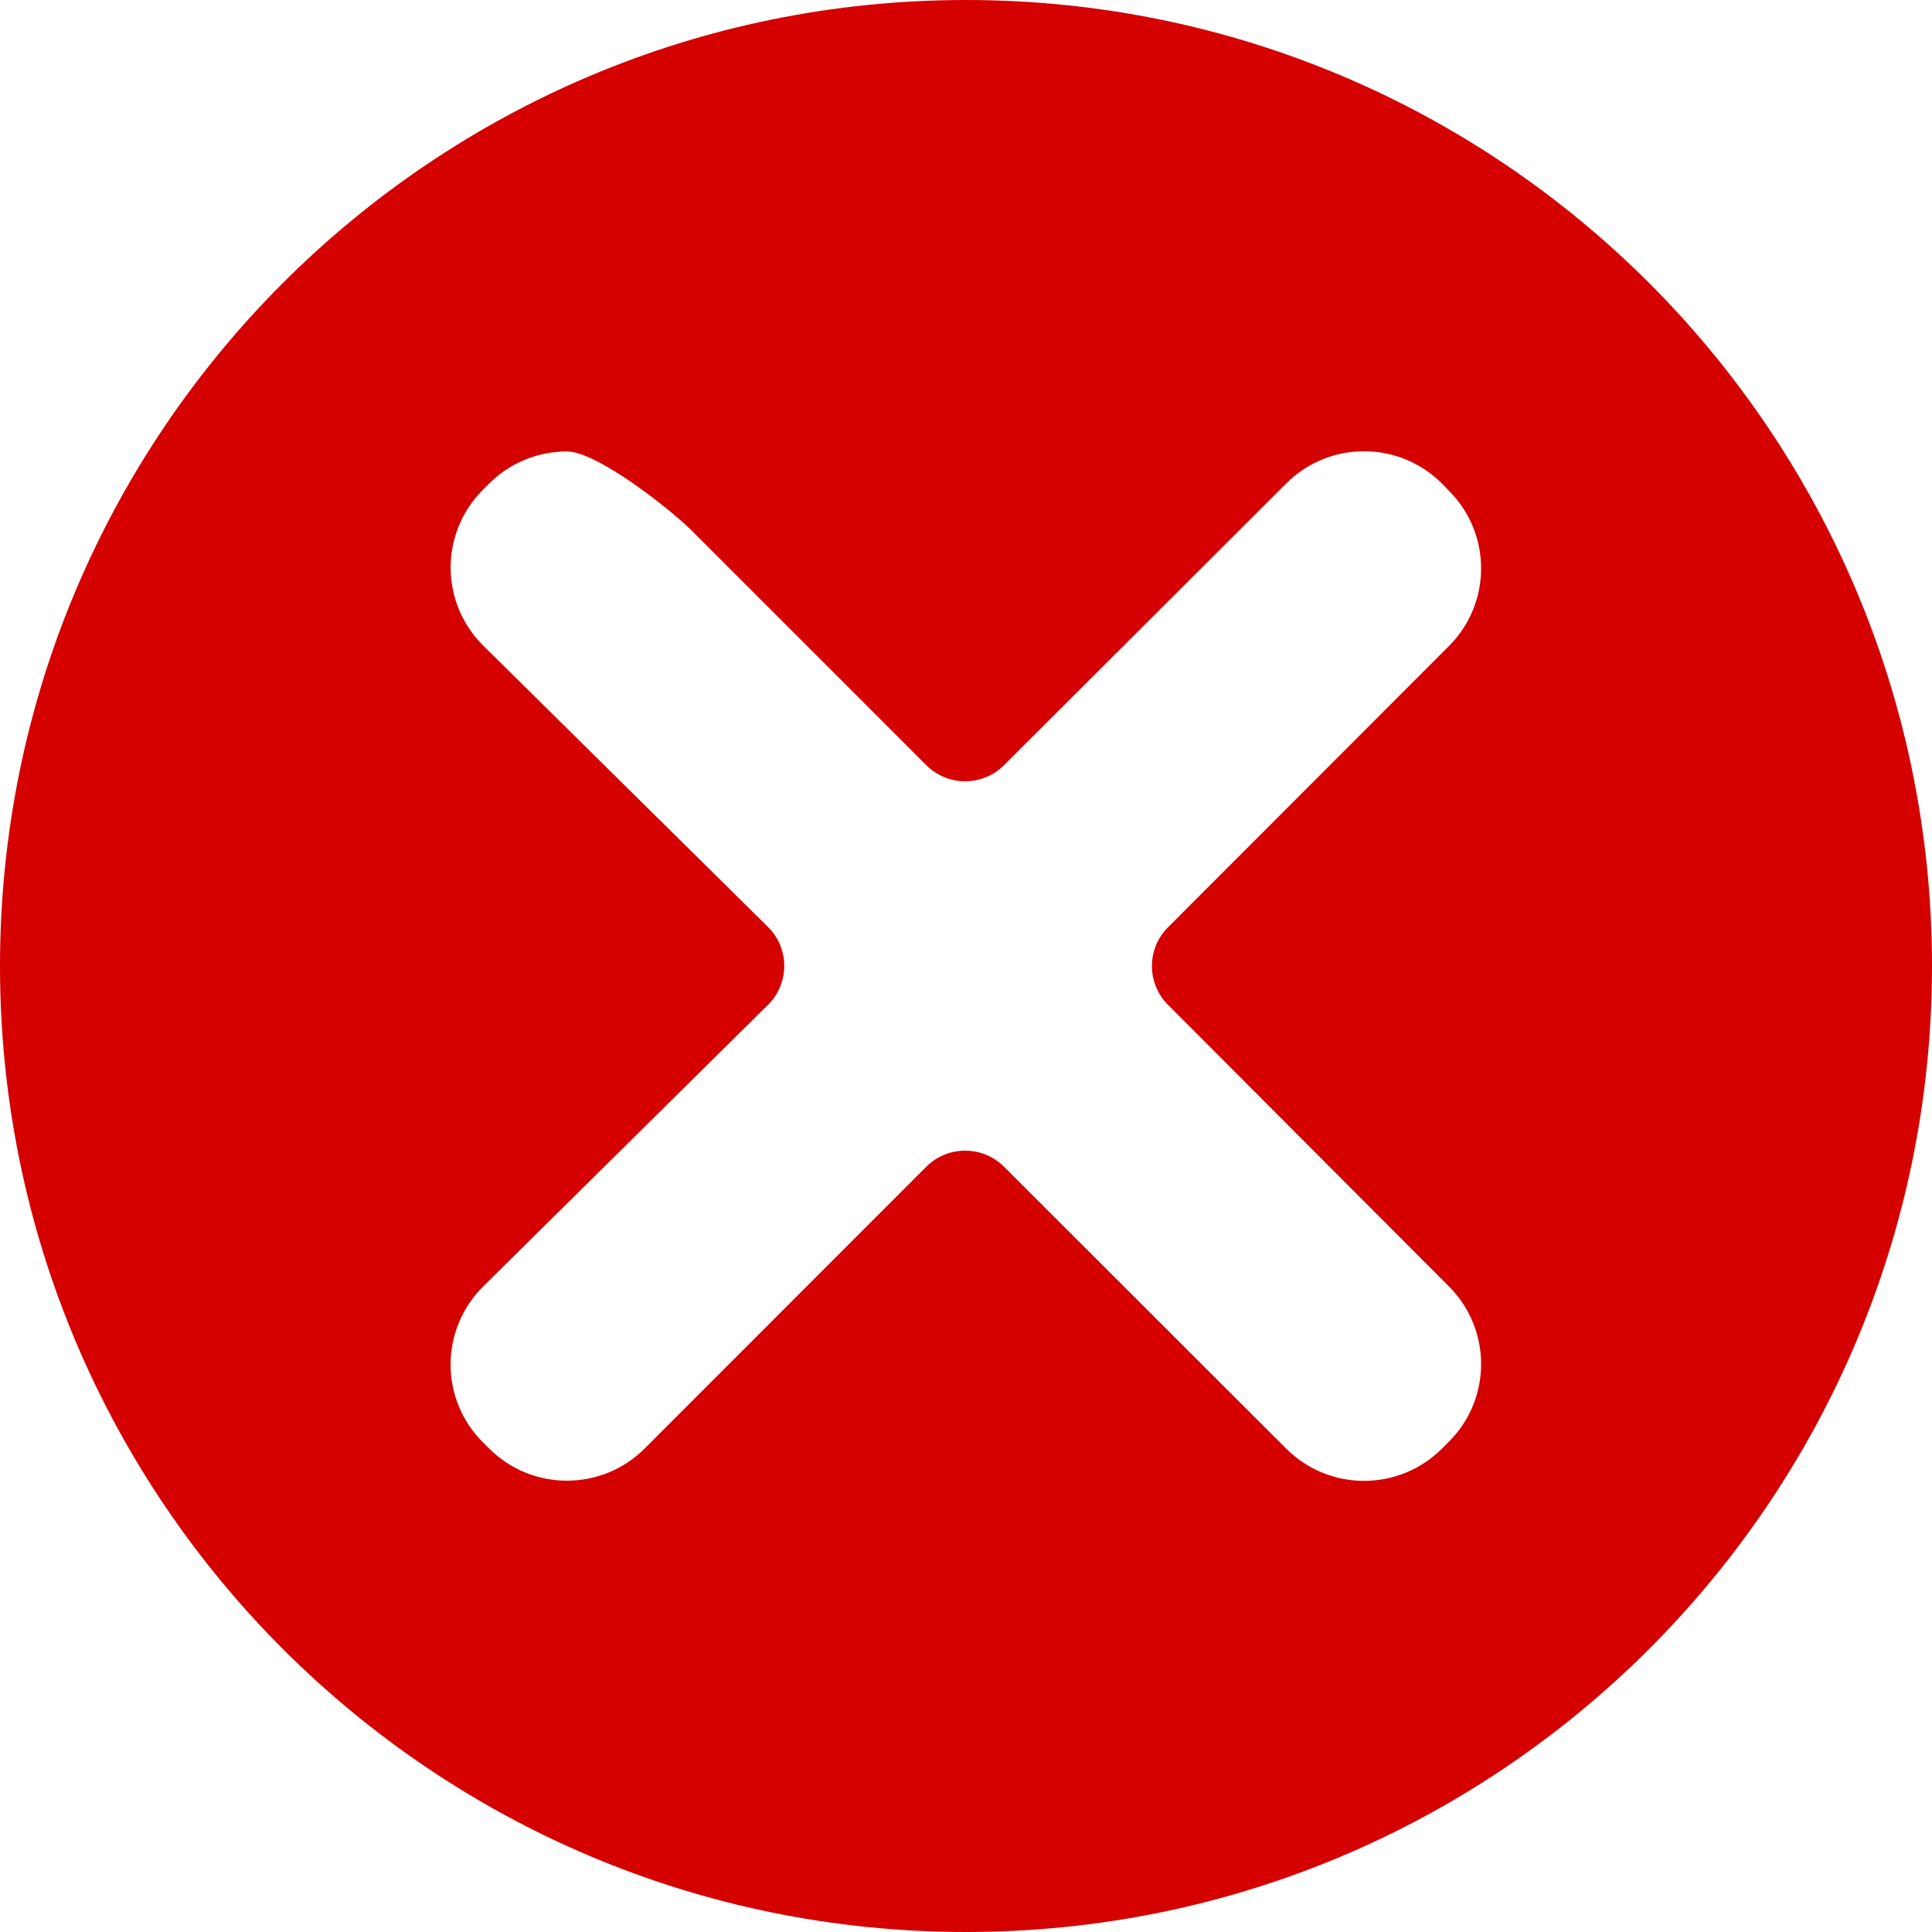
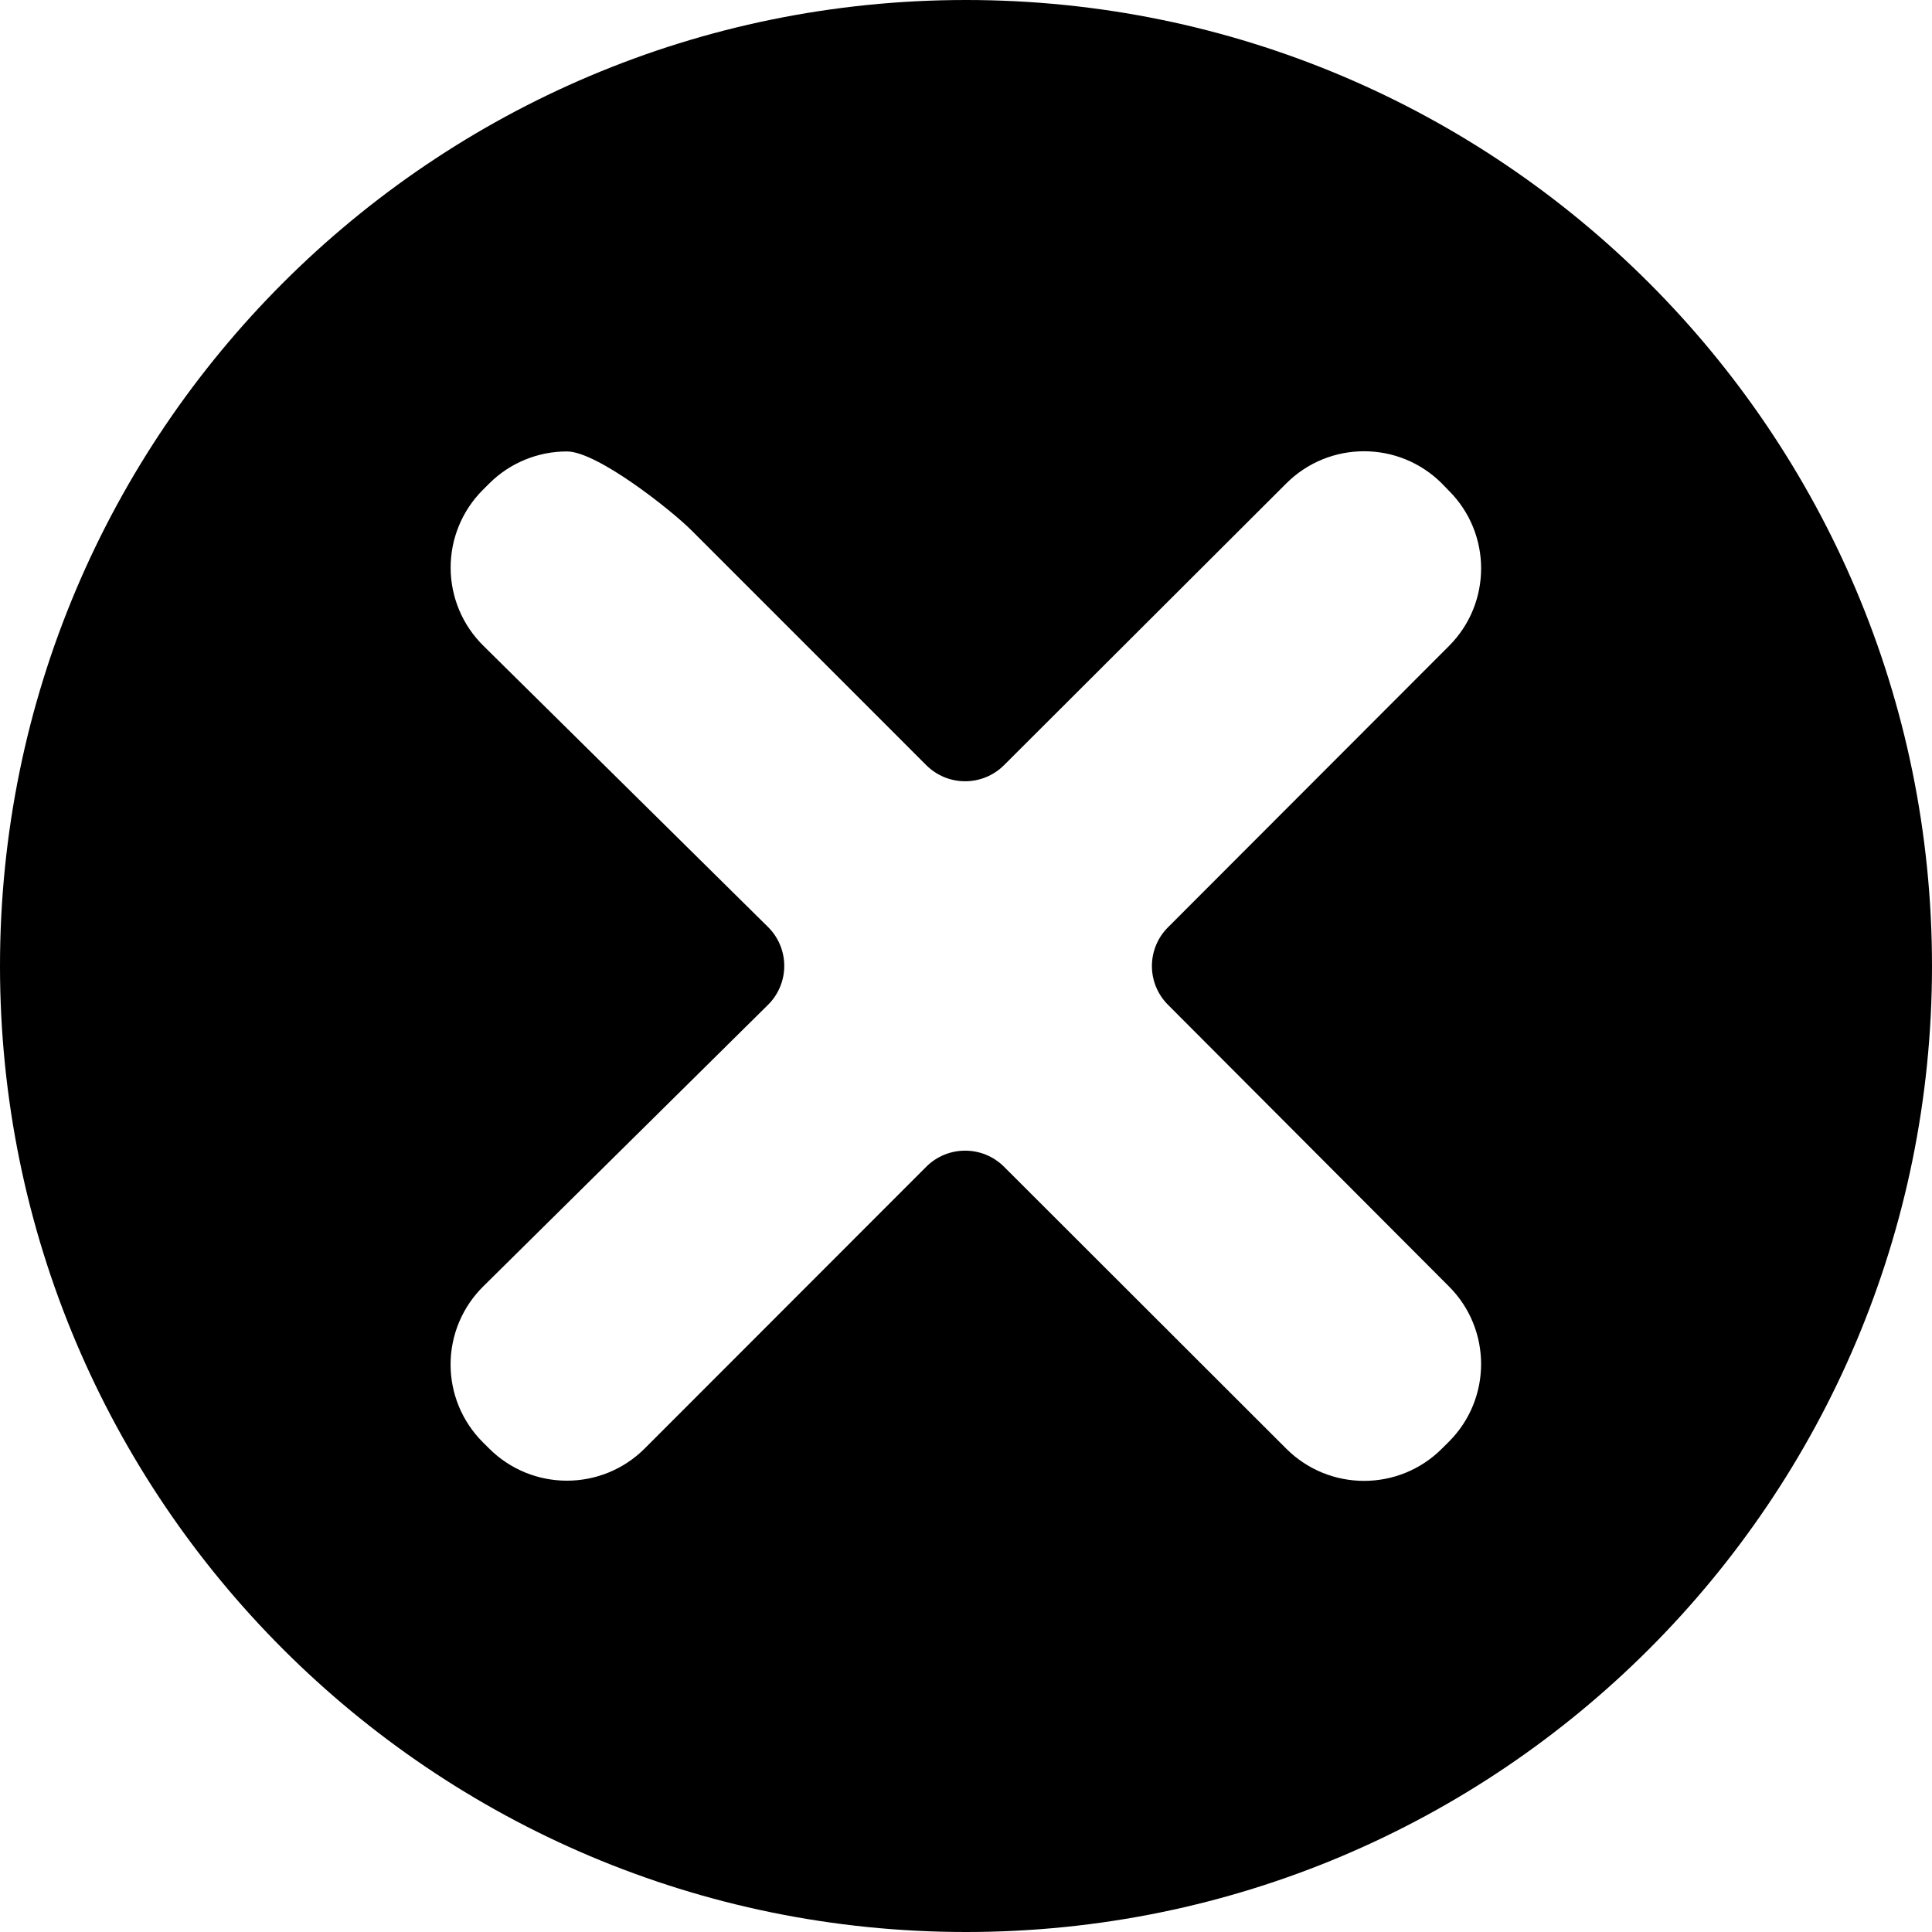
<svg xmlns="http://www.w3.org/2000/svg" class="icon" viewBox="0 0 60 60" version="1.1">
-   <path class="cls-1" style="fill:#D50000;fill-rule:evenodd;" d="M940,510a30,30,0,1,1,30-30A30,30,0,0,1,940,510Zm15-20.047A3.408,3.408,0,0,1,955,494.77l-0.221.22a3.42,3.42,0,0,1-4.833,0l-8.764-8.755a1.71,1.71,0,0,0-2.417,0l-8.741,8.747a3.419,3.419,0,0,1-4.836,0l-0.194-.193a3.408,3.408,0,0,1,.017-4.842l8.834-8.735a1.7,1.7,0,0,0,0-2.43l-8.831-8.725a3.409,3.409,0,0,1-.018-4.844l0.193-.193a3.413,3.413,0,0,1,2.418-1c0.944,0,3.255,1.835,3.872,2.455l7.286,7.287a1.708,1.708,0,0,0,2.417,0l8.764-8.748a3.419,3.419,0,0,1,4.832,0L955,465.243a3.408,3.408,0,0,1,0,4.818l-8.727,8.737a1.7,1.7,0,0,0,0,2.407Z" id="uncheck" transform="translate(-910 -450)" />
+   <path class="cls-1" style="fill-rule:evenodd;" d="M940,510a30,30,0,1,1,30-30A30,30,0,0,1,940,510Zm15-20.047A3.408,3.408,0,0,1,955,494.77l-0.221.22a3.42,3.42,0,0,1-4.833,0l-8.764-8.755a1.71,1.71,0,0,0-2.417,0l-8.741,8.747a3.419,3.419,0,0,1-4.836,0l-0.194-.193a3.408,3.408,0,0,1,.017-4.842l8.834-8.735a1.7,1.7,0,0,0,0-2.43l-8.831-8.725a3.409,3.409,0,0,1-.018-4.844l0.193-.193a3.413,3.413,0,0,1,2.418-1c0.944,0,3.255,1.835,3.872,2.455l7.286,7.287a1.708,1.708,0,0,0,2.417,0l8.764-8.748a3.419,3.419,0,0,1,4.832,0L955,465.243a3.408,3.408,0,0,1,0,4.818l-8.727,8.737a1.7,1.7,0,0,0,0,2.407Z" transform="translate(-910 -450)" />
</svg>
